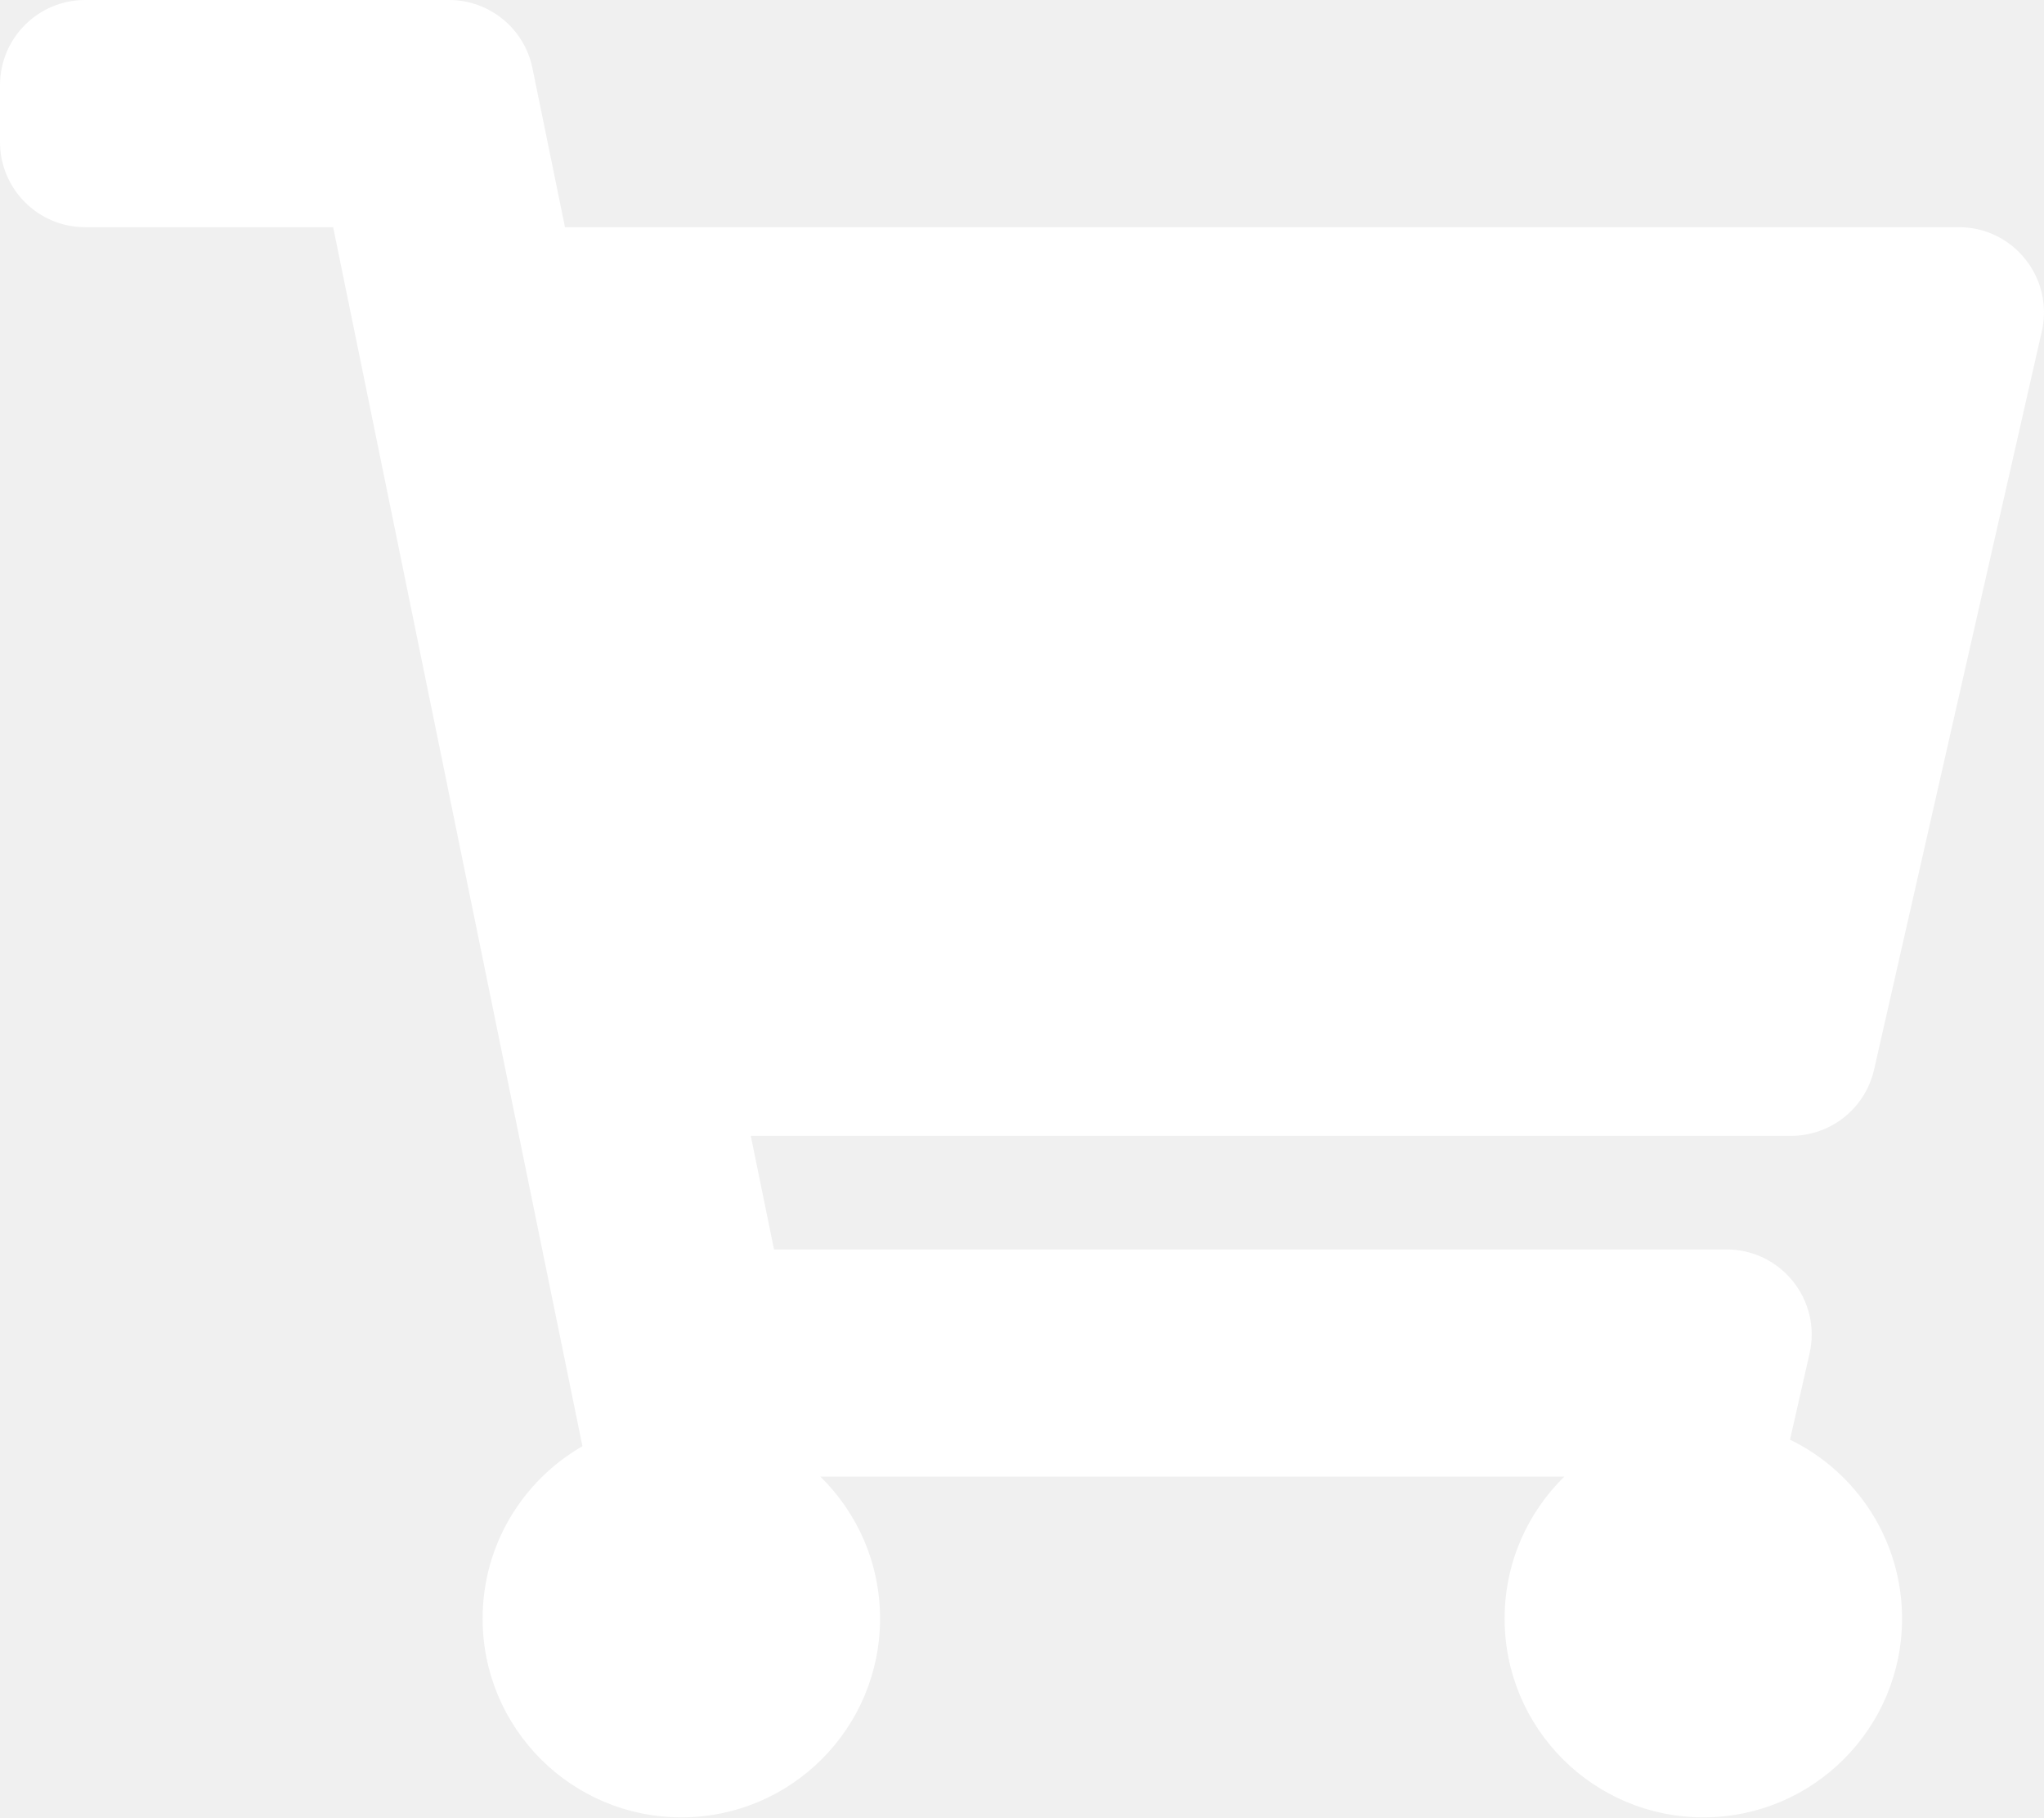
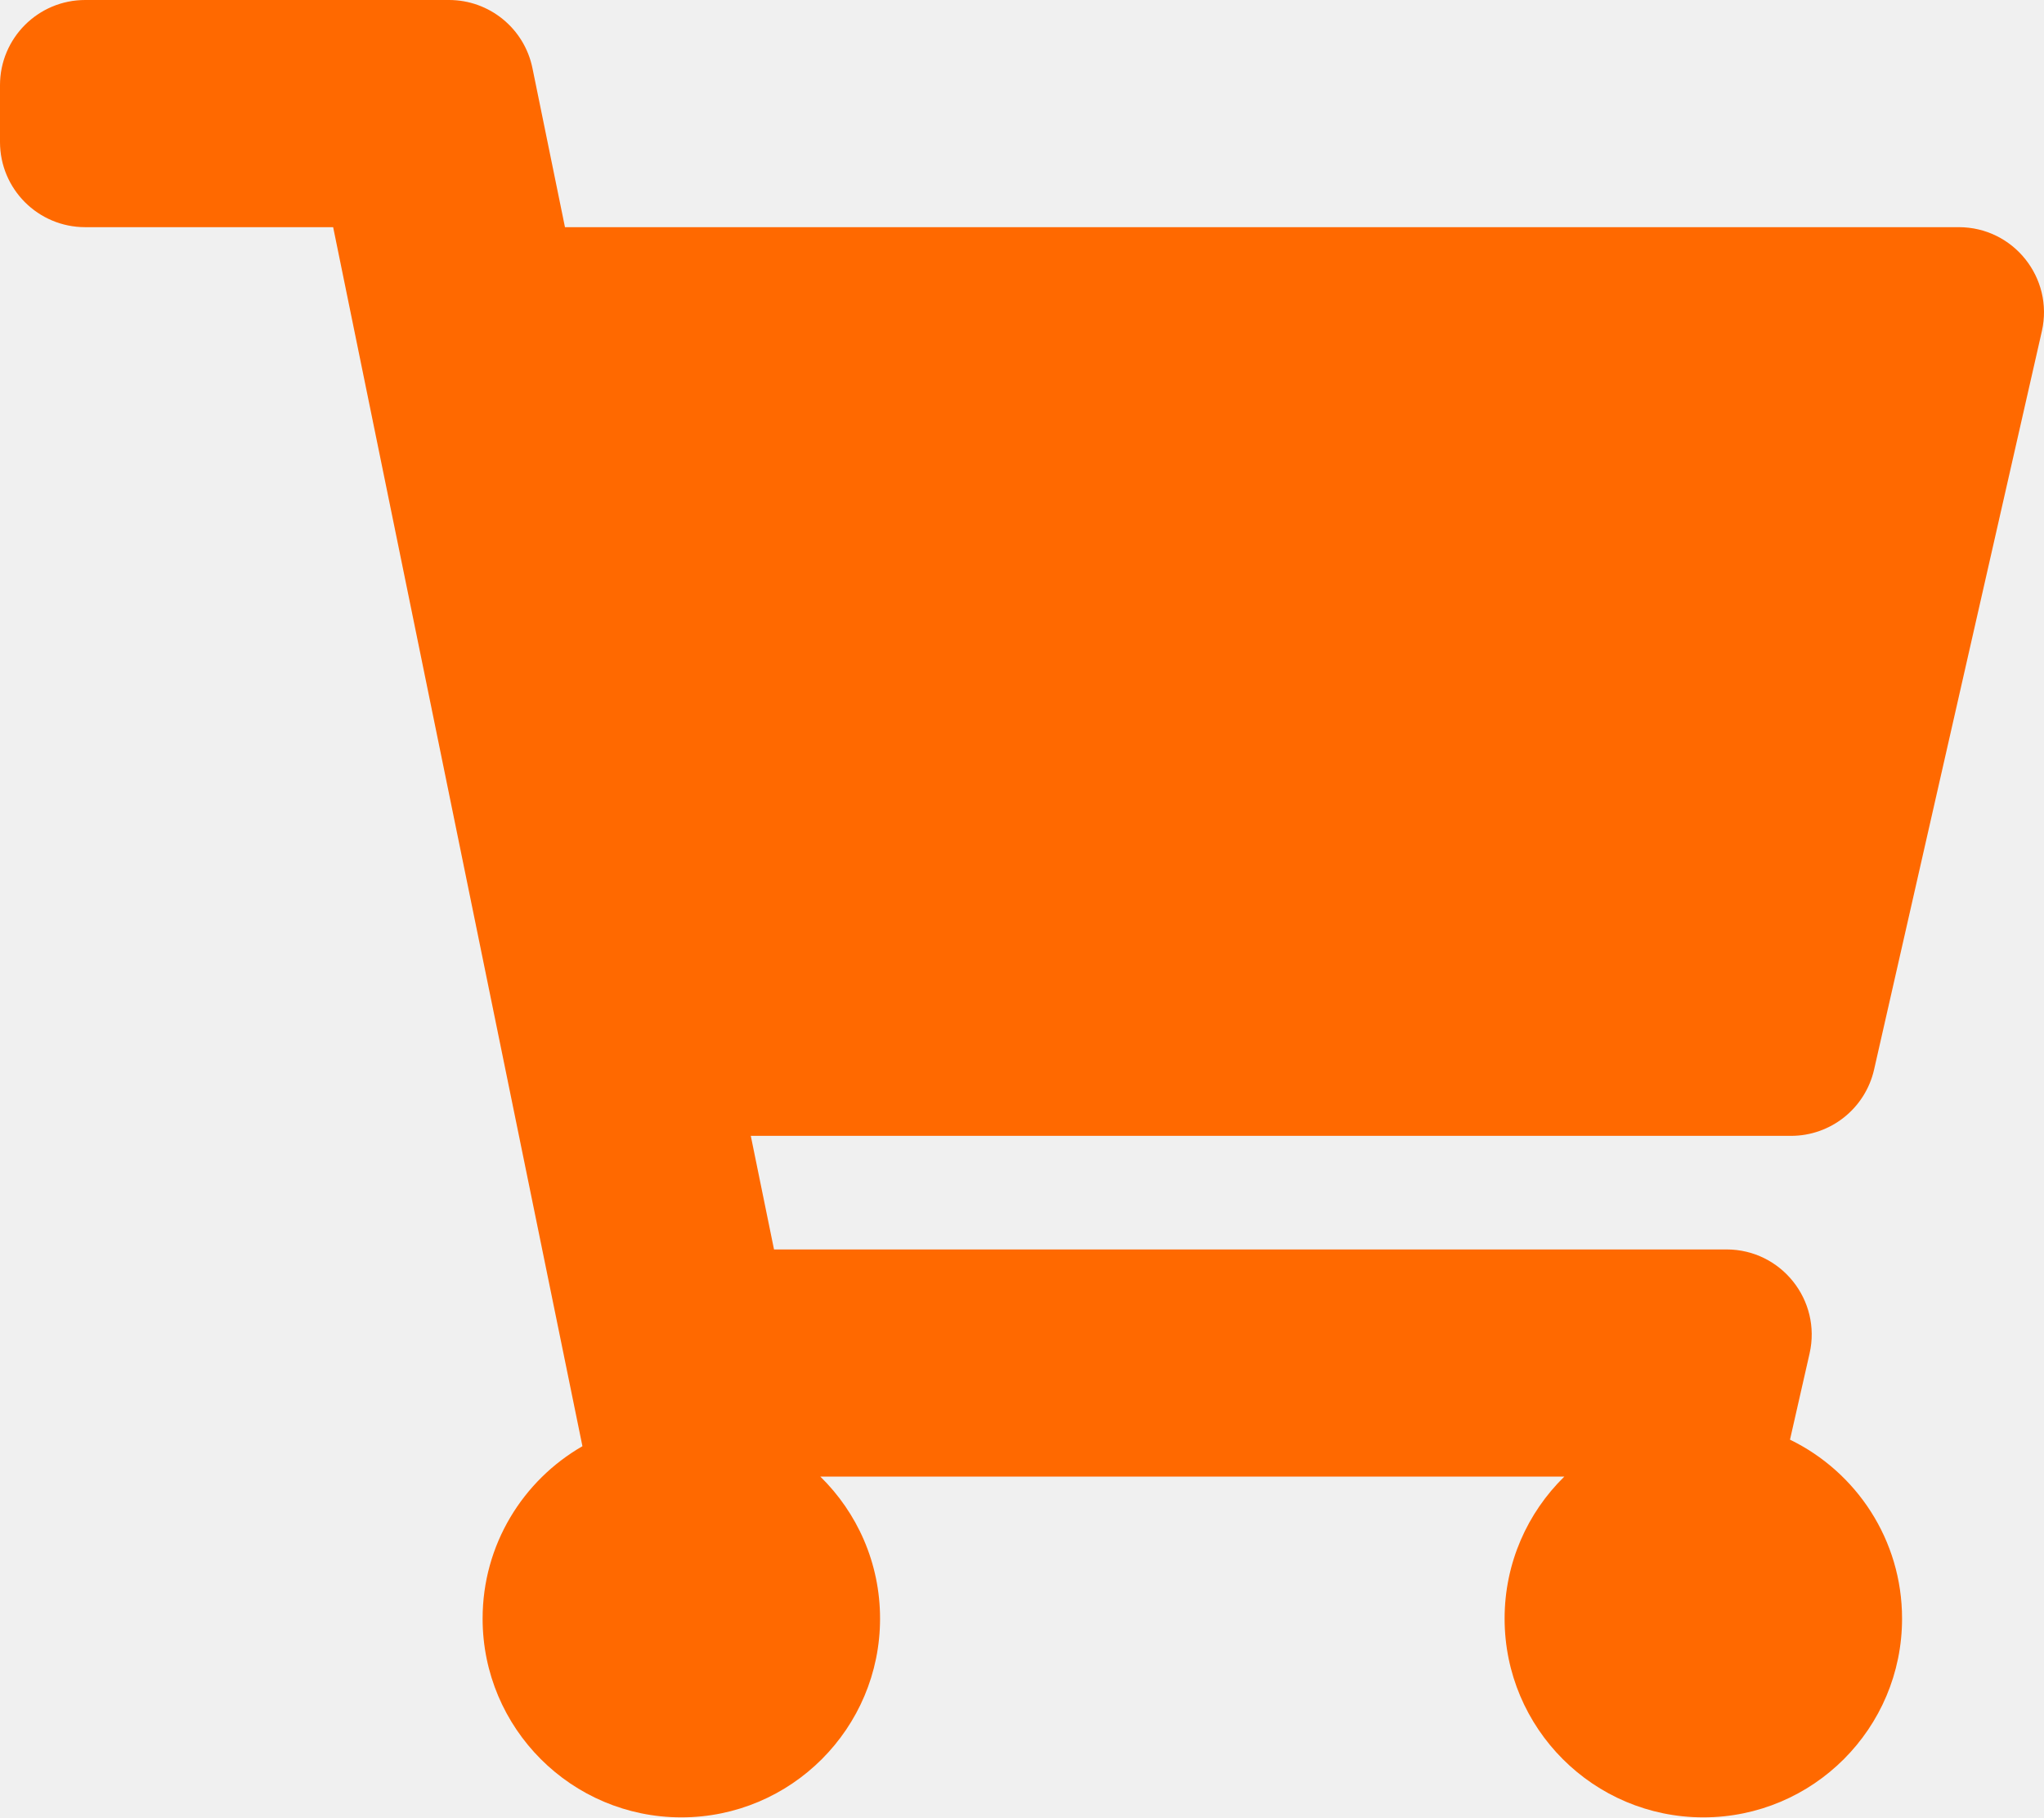
<svg xmlns="http://www.w3.org/2000/svg" aria-hidden="true" focusable="false" data-prefix="fas" data-icon="shopping-cart" class="svg-inline--fa fa-shopping-cart fa-w-18" role="img" viewBox="0 0 576 512">
-   <path fill="#fff" d="M528.12 301.319l47.273-208C578.806 78.301 567.391 64 551.99 64H159.208l-9.166-44.81C147.758 8.021 137.93 0 126.529 0H24C10.745 0 0 10.745 0 24v16c0 13.255 10.745 24 24 24h69.883l70.248 343.435C147.325 417.1 136 435.222 136 456c0 30.928 25.072 56 56 56s56-25.072 56-56c0-15.674-6.447-29.835-16.824-40h209.647C430.447 426.165 424 440.326 424 456c0 30.928 25.072 56 56 56s56-25.072 56-56c0-22.172-12.888-41.332-31.579-50.405l5.517-24.276c3.413-15.018-8.002-29.319-23.403-29.319H218.117l-6.545-32h293.145c11.206 0 20.92-7.754 23.403-18.681z" />
+   <path fill="#ff6900" d="M528.12 301.319l47.273-208C578.806 78.301 567.391 64 551.99 64H159.208l-9.166-44.81C147.758 8.021 137.93 0 126.529 0H24C10.745 0 0 10.745 0 24v16c0 13.255 10.745 24 24 24h69.883l70.248 343.435C147.325 417.1 136 435.222 136 456c0 30.928 25.072 56 56 56s56-25.072 56-56c0-15.674-6.447-29.835-16.824-40h209.647C430.447 426.165 424 440.326 424 456c0 30.928 25.072 56 56 56s56-25.072 56-56c0-22.172-12.888-41.332-31.579-50.405l5.517-24.276c3.413-15.018-8.002-29.319-23.403-29.319H218.117l-6.545-32h293.145c11.206 0 20.92-7.754 23.403-18.681z" />
</svg>
